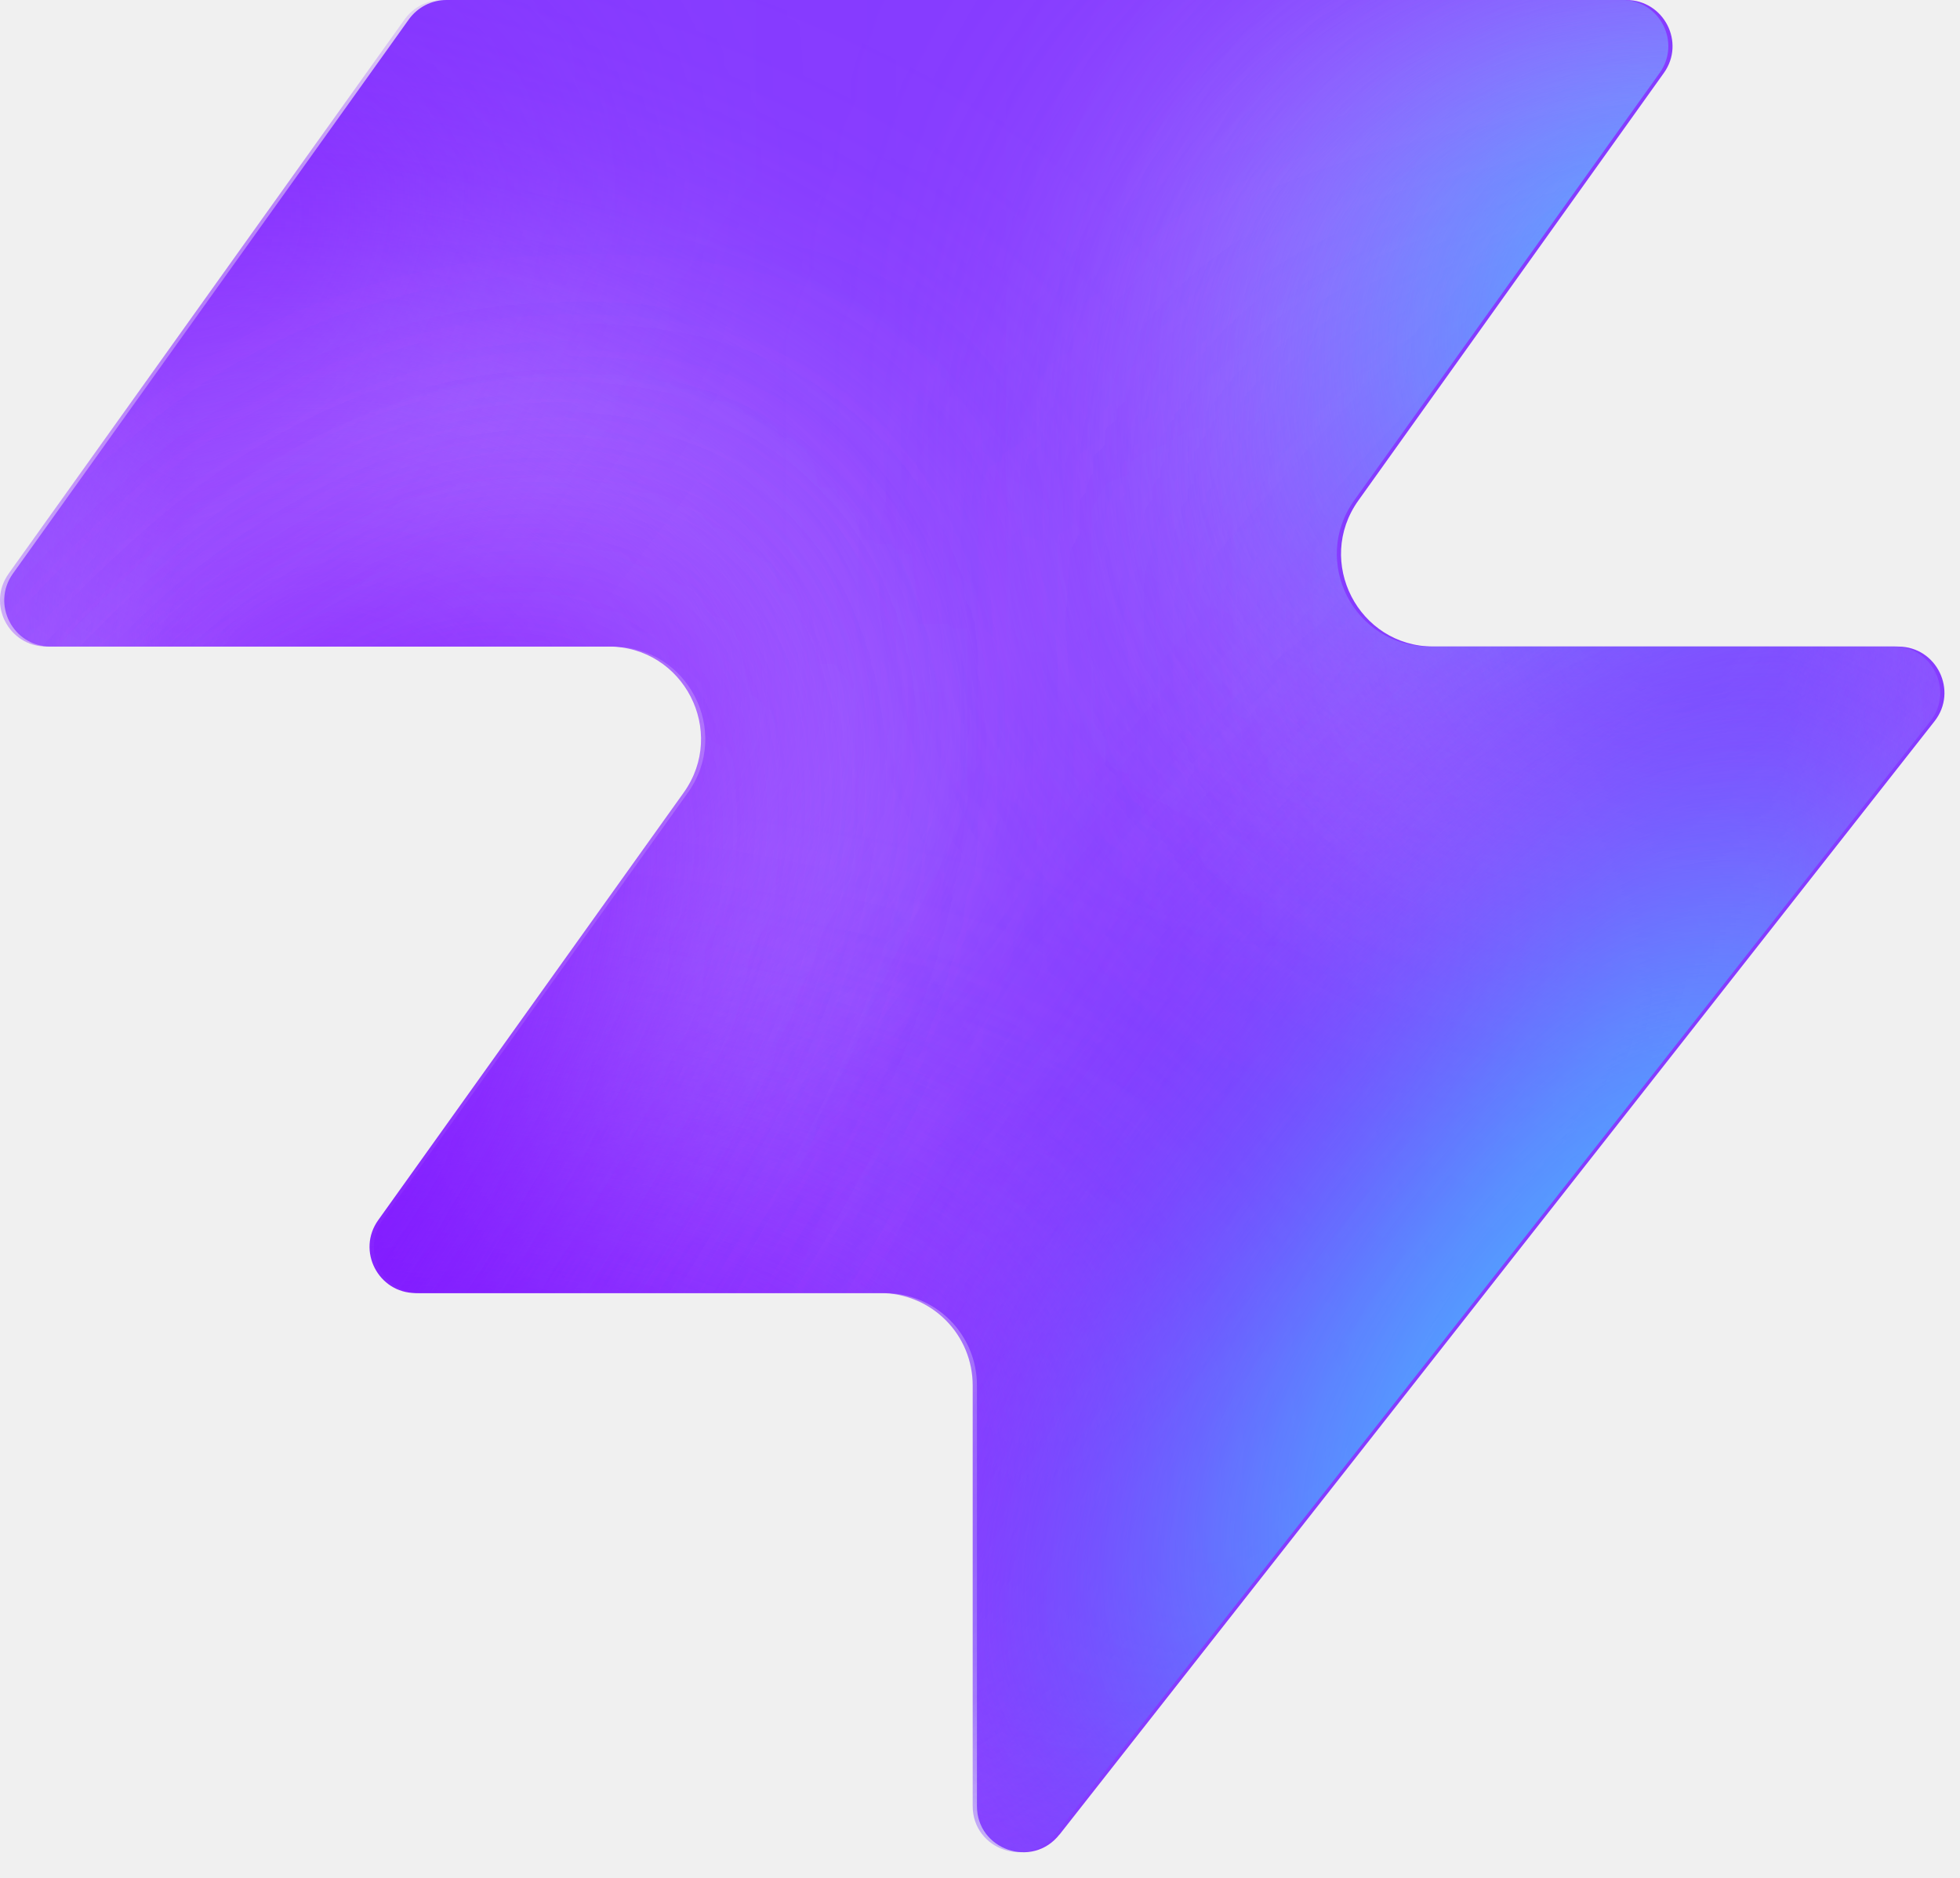
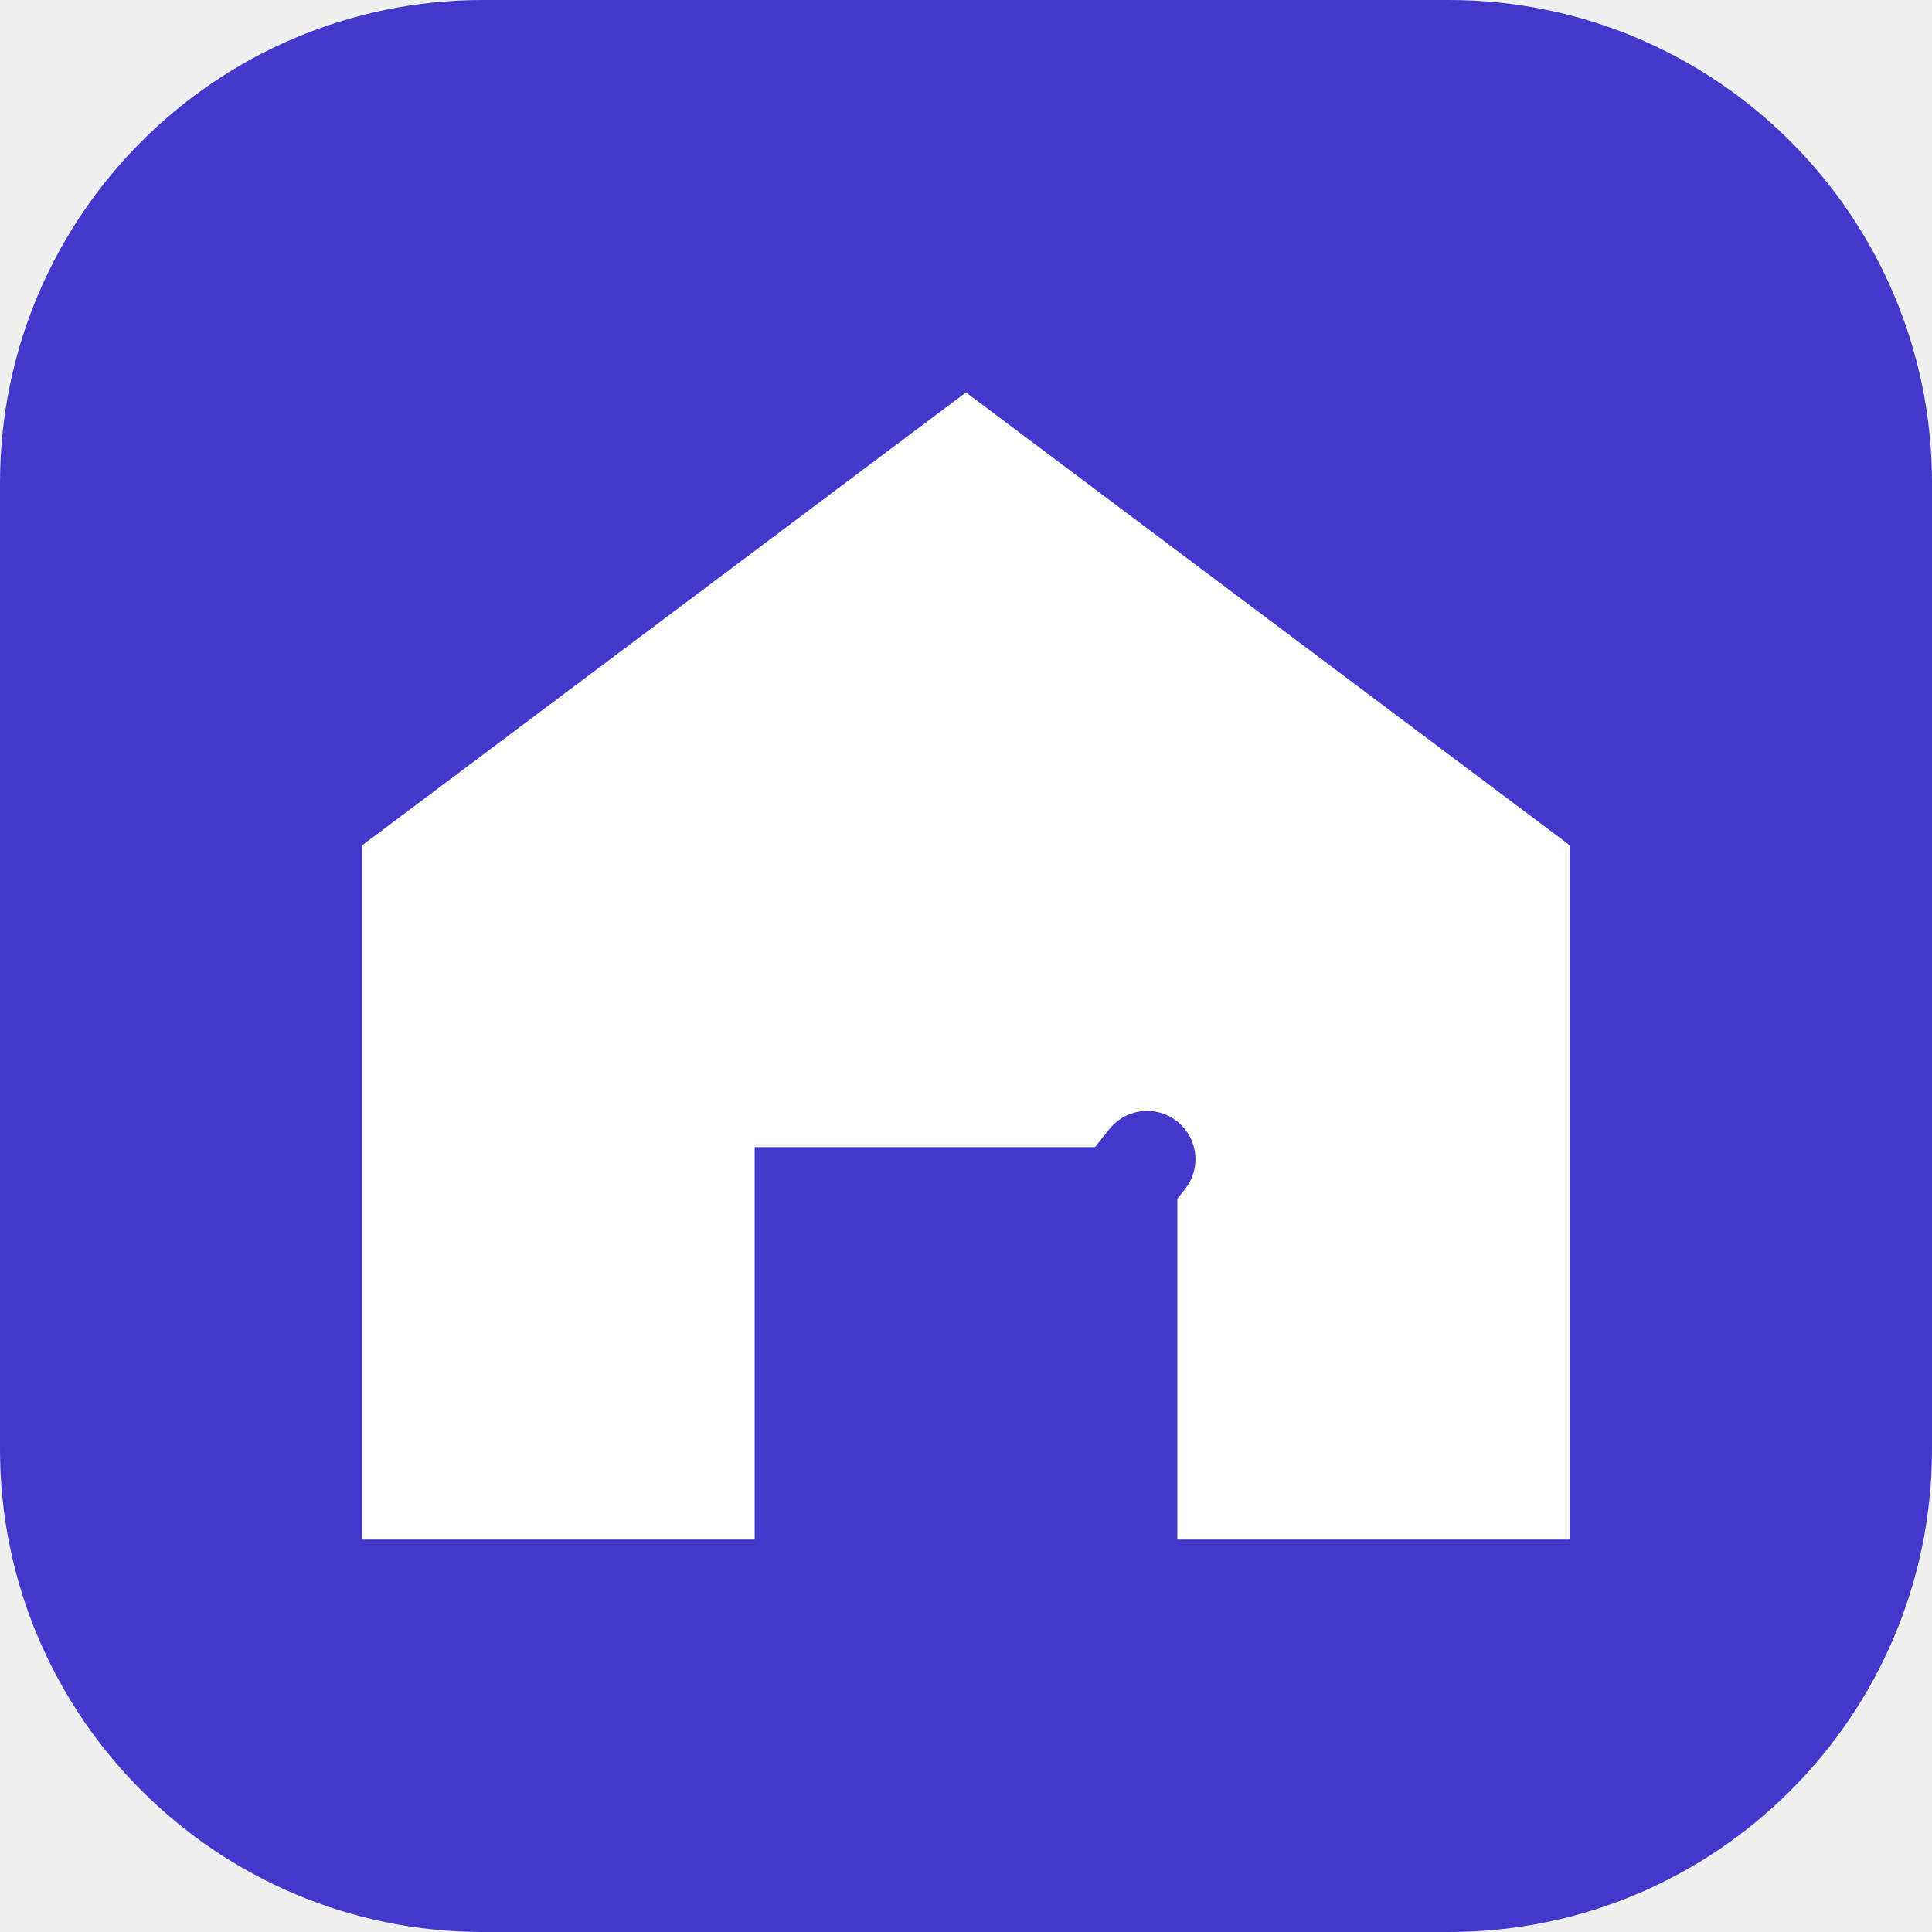
- <svg xmlns="http://www.w3.org/2000/svg" width="48" height="46" fill="none" viewBox="0 0 48 46">
-   <path fill="#863bff" d="M25.946 44.938c-.664.845-2.021.375-2.021-.698V33.937a2.26 2.26 0 0 0-2.262-2.262H10.287c-.92 0-1.456-1.04-.92-1.788l7.48-10.471c1.07-1.497 0-3.578-1.842-3.578H1.237c-.92 0-1.456-1.04-.92-1.788L10.013.474c.214-.297.556-.474.92-.474h28.894c.92 0 1.456 1.04.92 1.788l-7.48 10.471c-1.07 1.498 0 3.579 1.842 3.579h11.377c.943 0 1.473 1.088.89 1.83L25.947 44.94z" style="fill:#863bff;fill:color(display-p3 .525 .23 1);fill-opacity:1" />
-   <mask id="a" width="48" height="46" x="0" y="0" maskUnits="userSpaceOnUse" style="mask-type:alpha">
-     <path fill="#000" d="M25.842 44.938c-.664.844-2.021.375-2.021-.698V33.937a2.26 2.26 0 0 0-2.262-2.262H10.183c-.92 0-1.456-1.04-.92-1.788l7.48-10.471c1.07-1.498 0-3.579-1.842-3.579H1.133c-.92 0-1.456-1.04-.92-1.787L9.91.473c.214-.297.556-.474.92-.474h28.894c.92 0 1.456 1.04.92 1.788l-7.48 10.471c-1.07 1.498 0 3.578 1.842 3.578h11.377c.943 0 1.473 1.088.89 1.832L25.843 44.94z" style="fill:#000;fill-opacity:1" />
-   </mask>
-   <g mask="url(#a)">
-     <g filter="url(#b)">
-       <ellipse cx="5.508" cy="14.704" fill="#ede6ff" rx="5.508" ry="14.704" style="fill:#ede6ff;fill:color(display-p3 .927 .903 1);fill-opacity:1" transform="matrix(.00324 1 1 -.00324 -4.47 31.516)" />
-     </g>
-     <g filter="url(#c)">
-       <ellipse cx="10.399" cy="29.851" fill="#ede6ff" rx="10.399" ry="29.851" style="fill:#ede6ff;fill:color(display-p3 .927 .903 1);fill-opacity:1" transform="matrix(.00324 1 1 -.00324 -39.328 7.883)" />
-     </g>
-     <g filter="url(#d)">
-       <ellipse cx="5.508" cy="30.487" fill="#7e14ff" rx="5.508" ry="30.487" style="fill:#7e14ff;fill:color(display-p3 .492 .077 1);fill-opacity:1" transform="rotate(89.814 -25.913 -14.639)scale(1 -1)" />
-     </g>
-     <g filter="url(#e)">
-       <ellipse cx="5.508" cy="30.599" fill="#7e14ff" rx="5.508" ry="30.599" style="fill:#7e14ff;fill:color(display-p3 .492 .077 1);fill-opacity:1" transform="rotate(89.814 -32.644 -3.334)scale(1 -1)" />
-     </g>
-     <g filter="url(#f)">
-       <ellipse cx="5.508" cy="30.599" fill="#7e14ff" rx="5.508" ry="30.599" style="fill:#7e14ff;fill:color(display-p3 .492 .077 1);fill-opacity:1" transform="matrix(.00324 1 1 -.00324 -34.34 30.47)" />
-     </g>
-     <g filter="url(#g)">
-       <ellipse cx="14.072" cy="22.078" fill="#ede6ff" rx="14.072" ry="22.078" style="fill:#ede6ff;fill:color(display-p3 .927 .903 1);fill-opacity:1" transform="rotate(93.35 24.506 48.493)scale(-1 1)" />
-     </g>
-     <g filter="url(#h)">
-       <ellipse cx="3.47" cy="21.501" fill="#7e14ff" rx="3.47" ry="21.501" style="fill:#7e14ff;fill:color(display-p3 .492 .077 1);fill-opacity:1" transform="rotate(89.009 28.708 47.59)scale(-1 1)" />
-     </g>
-     <g filter="url(#i)">
-       <ellipse cx="3.47" cy="21.501" fill="#7e14ff" rx="3.47" ry="21.501" style="fill:#7e14ff;fill:color(display-p3 .492 .077 1);fill-opacity:1" transform="rotate(89.009 28.708 47.59)scale(-1 1)" />
-     </g>
-     <g filter="url(#j)">
-       <ellipse cx=".387" cy="8.972" fill="#7e14ff" rx="4.407" ry="29.108" style="fill:#7e14ff;fill:color(display-p3 .492 .077 1);fill-opacity:1" transform="rotate(39.51 .387 8.972)" />
-     </g>
-     <g filter="url(#k)">
-       <ellipse cx="47.523" cy="-6.092" fill="#7e14ff" rx="4.407" ry="29.108" style="fill:#7e14ff;fill:color(display-p3 .492 .077 1);fill-opacity:1" transform="rotate(37.892 47.523 -6.092)" />
-     </g>
-     <g filter="url(#l)">
-       <ellipse cx="41.412" cy="6.333" fill="#47bfff" rx="5.971" ry="9.665" style="fill:#47bfff;fill:color(display-p3 .28 .748 1);fill-opacity:1" transform="rotate(37.892 41.412 6.333)" />
-     </g>
-     <g filter="url(#m)">
-       <ellipse cx="-1.879" cy="38.332" fill="#7e14ff" rx="4.407" ry="29.108" style="fill:#7e14ff;fill:color(display-p3 .492 .077 1);fill-opacity:1" transform="rotate(37.892 -1.88 38.332)" />
-     </g>
-     <g filter="url(#n)">
-       <ellipse cx="-1.879" cy="38.332" fill="#7e14ff" rx="4.407" ry="29.108" style="fill:#7e14ff;fill:color(display-p3 .492 .077 1);fill-opacity:1" transform="rotate(37.892 -1.88 38.332)" />
-     </g>
-     <g filter="url(#o)">
-       <ellipse cx="35.651" cy="29.907" fill="#7e14ff" rx="4.407" ry="29.108" style="fill:#7e14ff;fill:color(display-p3 .492 .077 1);fill-opacity:1" transform="rotate(37.892 35.651 29.907)" />
-     </g>
-     <g filter="url(#p)">
-       <ellipse cx="38.418" cy="32.4" fill="#47bfff" rx="5.971" ry="15.297" style="fill:#47bfff;fill:color(display-p3 .28 .748 1);fill-opacity:1" transform="rotate(37.892 38.418 32.4)" />
-     </g>
-   </g>
-   <defs>
-     <filter id="b" width="60.045" height="41.654" x="-19.77" y="16.149" color-interpolation-filters="sRGB" filterUnits="userSpaceOnUse">
-       <feFlood flood-opacity="0" result="BackgroundImageFix" />
-       <feBlend in="SourceGraphic" in2="BackgroundImageFix" result="shape" />
-       <feGaussianBlur result="effect1_foregroundBlur_2002_17158" stdDeviation="7.659" />
-     </filter>
-     <filter id="c" width="90.34" height="51.437" x="-54.613" y="-7.533" color-interpolation-filters="sRGB" filterUnits="userSpaceOnUse">
-       <feFlood flood-opacity="0" result="BackgroundImageFix" />
-       <feBlend in="SourceGraphic" in2="BackgroundImageFix" result="shape" />
-       <feGaussianBlur result="effect1_foregroundBlur_2002_17158" stdDeviation="7.659" />
-     </filter>
-     <filter id="d" width="79.355" height="29.4" x="-49.64" y="2.03" color-interpolation-filters="sRGB" filterUnits="userSpaceOnUse">
-       <feFlood flood-opacity="0" result="BackgroundImageFix" />
-       <feBlend in="SourceGraphic" in2="BackgroundImageFix" result="shape" />
-       <feGaussianBlur result="effect1_foregroundBlur_2002_17158" stdDeviation="4.596" />
-     </filter>
-     <filter id="e" width="79.579" height="29.4" x="-45.045" y="20.029" color-interpolation-filters="sRGB" filterUnits="userSpaceOnUse">
-       <feFlood flood-opacity="0" result="BackgroundImageFix" />
-       <feBlend in="SourceGraphic" in2="BackgroundImageFix" result="shape" />
-       <feGaussianBlur result="effect1_foregroundBlur_2002_17158" stdDeviation="4.596" />
-     </filter>
-     <filter id="f" width="79.579" height="29.4" x="-43.513" y="21.178" color-interpolation-filters="sRGB" filterUnits="userSpaceOnUse">
-       <feFlood flood-opacity="0" result="BackgroundImageFix" />
-       <feBlend in="SourceGraphic" in2="BackgroundImageFix" result="shape" />
-       <feGaussianBlur result="effect1_foregroundBlur_2002_17158" stdDeviation="4.596" />
-     </filter>
-     <filter id="g" width="74.749" height="58.852" x="15.756" y="-17.901" color-interpolation-filters="sRGB" filterUnits="userSpaceOnUse">
-       <feFlood flood-opacity="0" result="BackgroundImageFix" />
-       <feBlend in="SourceGraphic" in2="BackgroundImageFix" result="shape" />
-       <feGaussianBlur result="effect1_foregroundBlur_2002_17158" stdDeviation="7.659" />
-     </filter>
-     <filter id="h" width="61.377" height="25.362" x="23.548" y="2.284" color-interpolation-filters="sRGB" filterUnits="userSpaceOnUse">
-       <feFlood flood-opacity="0" result="BackgroundImageFix" />
-       <feBlend in="SourceGraphic" in2="BackgroundImageFix" result="shape" />
-       <feGaussianBlur result="effect1_foregroundBlur_2002_17158" stdDeviation="4.596" />
-     </filter>
-     <filter id="i" width="61.377" height="25.362" x="23.548" y="2.284" color-interpolation-filters="sRGB" filterUnits="userSpaceOnUse">
-       <feFlood flood-opacity="0" result="BackgroundImageFix" />
-       <feBlend in="SourceGraphic" in2="BackgroundImageFix" result="shape" />
-       <feGaussianBlur result="effect1_foregroundBlur_2002_17158" stdDeviation="4.596" />
-     </filter>
-     <filter id="j" width="56.045" height="63.649" x="-27.636" y="-22.853" color-interpolation-filters="sRGB" filterUnits="userSpaceOnUse">
-       <feFlood flood-opacity="0" result="BackgroundImageFix" />
-       <feBlend in="SourceGraphic" in2="BackgroundImageFix" result="shape" />
-       <feGaussianBlur result="effect1_foregroundBlur_2002_17158" stdDeviation="4.596" />
-     </filter>
-     <filter id="k" width="54.814" height="64.646" x="20.116" y="-38.415" color-interpolation-filters="sRGB" filterUnits="userSpaceOnUse">
-       <feFlood flood-opacity="0" result="BackgroundImageFix" />
-       <feBlend in="SourceGraphic" in2="BackgroundImageFix" result="shape" />
-       <feGaussianBlur result="effect1_foregroundBlur_2002_17158" stdDeviation="4.596" />
-     </filter>
-     <filter id="l" width="33.541" height="35.313" x="24.641" y="-11.323" color-interpolation-filters="sRGB" filterUnits="userSpaceOnUse">
-       <feFlood flood-opacity="0" result="BackgroundImageFix" />
-       <feBlend in="SourceGraphic" in2="BackgroundImageFix" result="shape" />
-       <feGaussianBlur result="effect1_foregroundBlur_2002_17158" stdDeviation="4.596" />
-     </filter>
-     <filter id="m" width="54.814" height="64.646" x="-29.286" y="6.009" color-interpolation-filters="sRGB" filterUnits="userSpaceOnUse">
-       <feFlood flood-opacity="0" result="BackgroundImageFix" />
-       <feBlend in="SourceGraphic" in2="BackgroundImageFix" result="shape" />
-       <feGaussianBlur result="effect1_foregroundBlur_2002_17158" stdDeviation="4.596" />
-     </filter>
-     <filter id="n" width="54.814" height="64.646" x="-29.286" y="6.009" color-interpolation-filters="sRGB" filterUnits="userSpaceOnUse">
-       <feFlood flood-opacity="0" result="BackgroundImageFix" />
-       <feBlend in="SourceGraphic" in2="BackgroundImageFix" result="shape" />
-       <feGaussianBlur result="effect1_foregroundBlur_2002_17158" stdDeviation="4.596" />
-     </filter>
-     <filter id="o" width="54.814" height="64.646" x="8.244" y="-2.416" color-interpolation-filters="sRGB" filterUnits="userSpaceOnUse">
-       <feFlood flood-opacity="0" result="BackgroundImageFix" />
-       <feBlend in="SourceGraphic" in2="BackgroundImageFix" result="shape" />
-       <feGaussianBlur result="effect1_foregroundBlur_2002_17158" stdDeviation="4.596" />
-     </filter>
-     <filter id="p" width="39.409" height="43.623" x="18.713" y="10.588" color-interpolation-filters="sRGB" filterUnits="userSpaceOnUse">
-       <feFlood flood-opacity="0" result="BackgroundImageFix" />
-       <feBlend in="SourceGraphic" in2="BackgroundImageFix" result="shape" />
-       <feGaussianBlur result="effect1_foregroundBlur_2002_17158" stdDeviation="4.596" />
-     </filter>
-   </defs>
+ <svg xmlns="http://www.w3.org/2000/svg" viewBox="0 0 32 32" fill="none">
+   <rect width="32" height="32" rx="8" fill="#4338CA" />
+   <path d="M16 6.5 6 14v11.5h6.5V19h7v6.5H26V14L16 6.5Z" fill="white" />
+   <path d="M13.5 21.8 15.4 23.7 19 19.2" stroke="#4338CA" stroke-width="1.6" stroke-linecap="round" stroke-linejoin="round" />
</svg>
